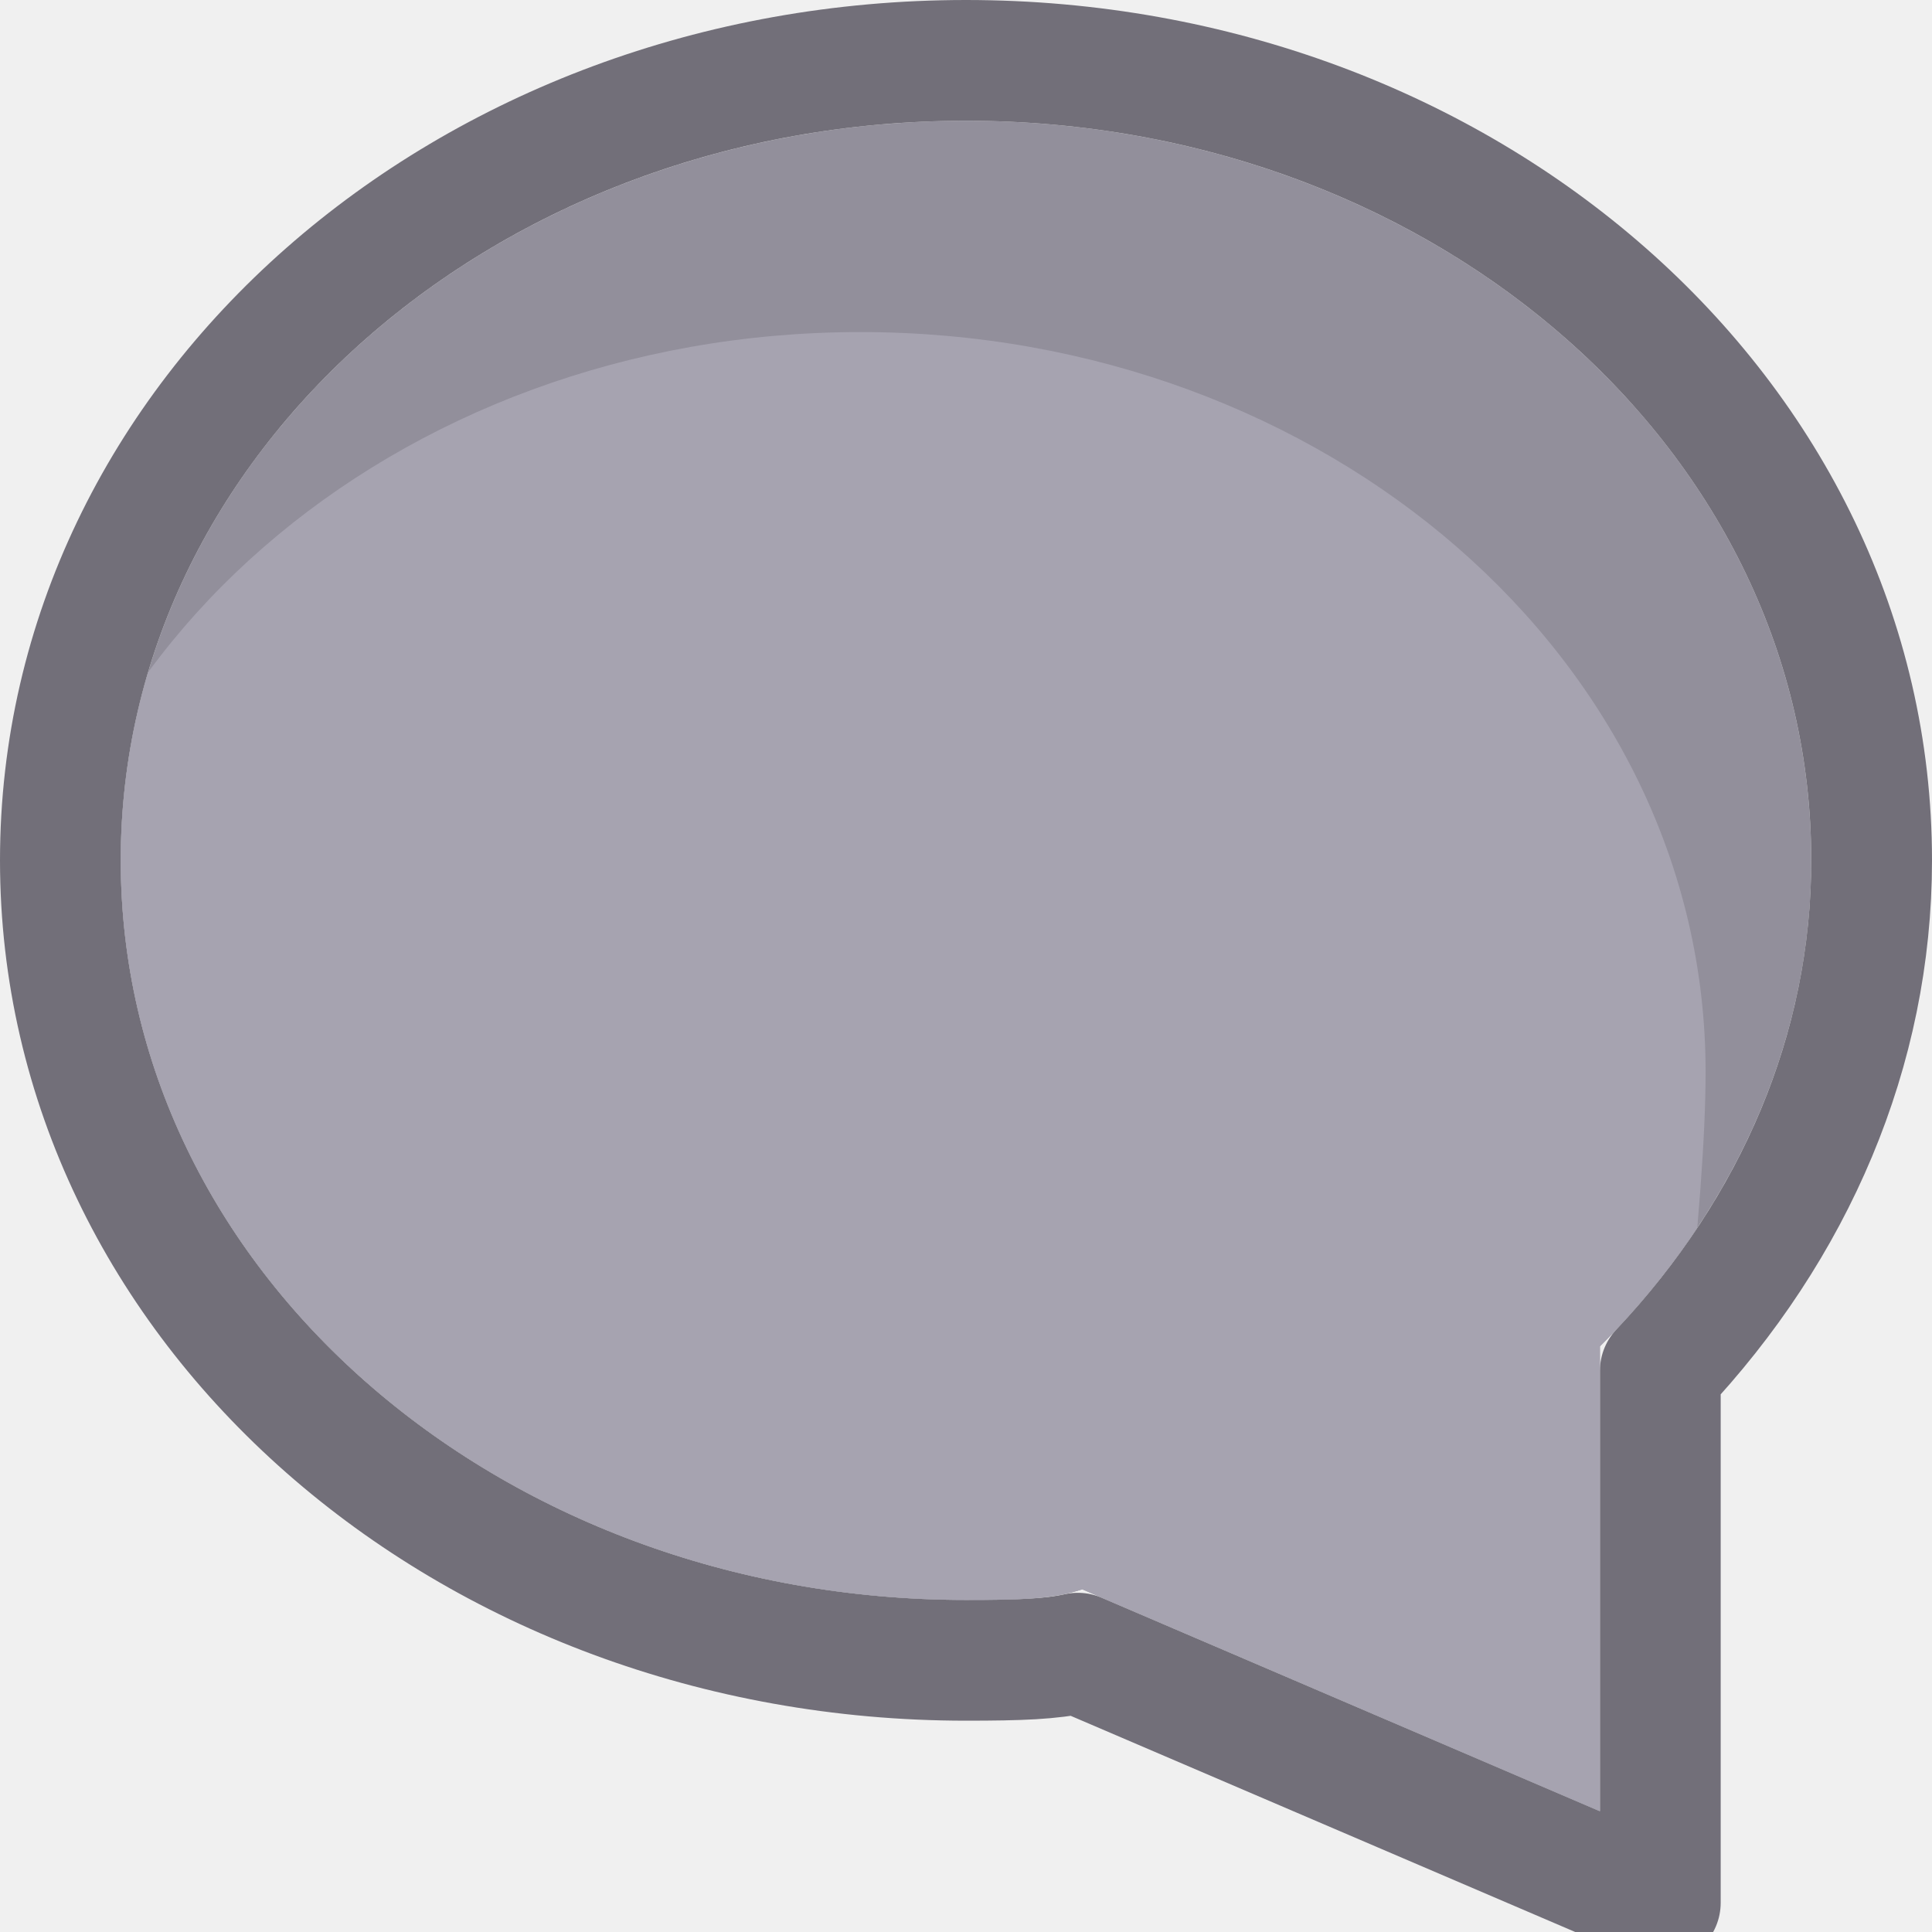
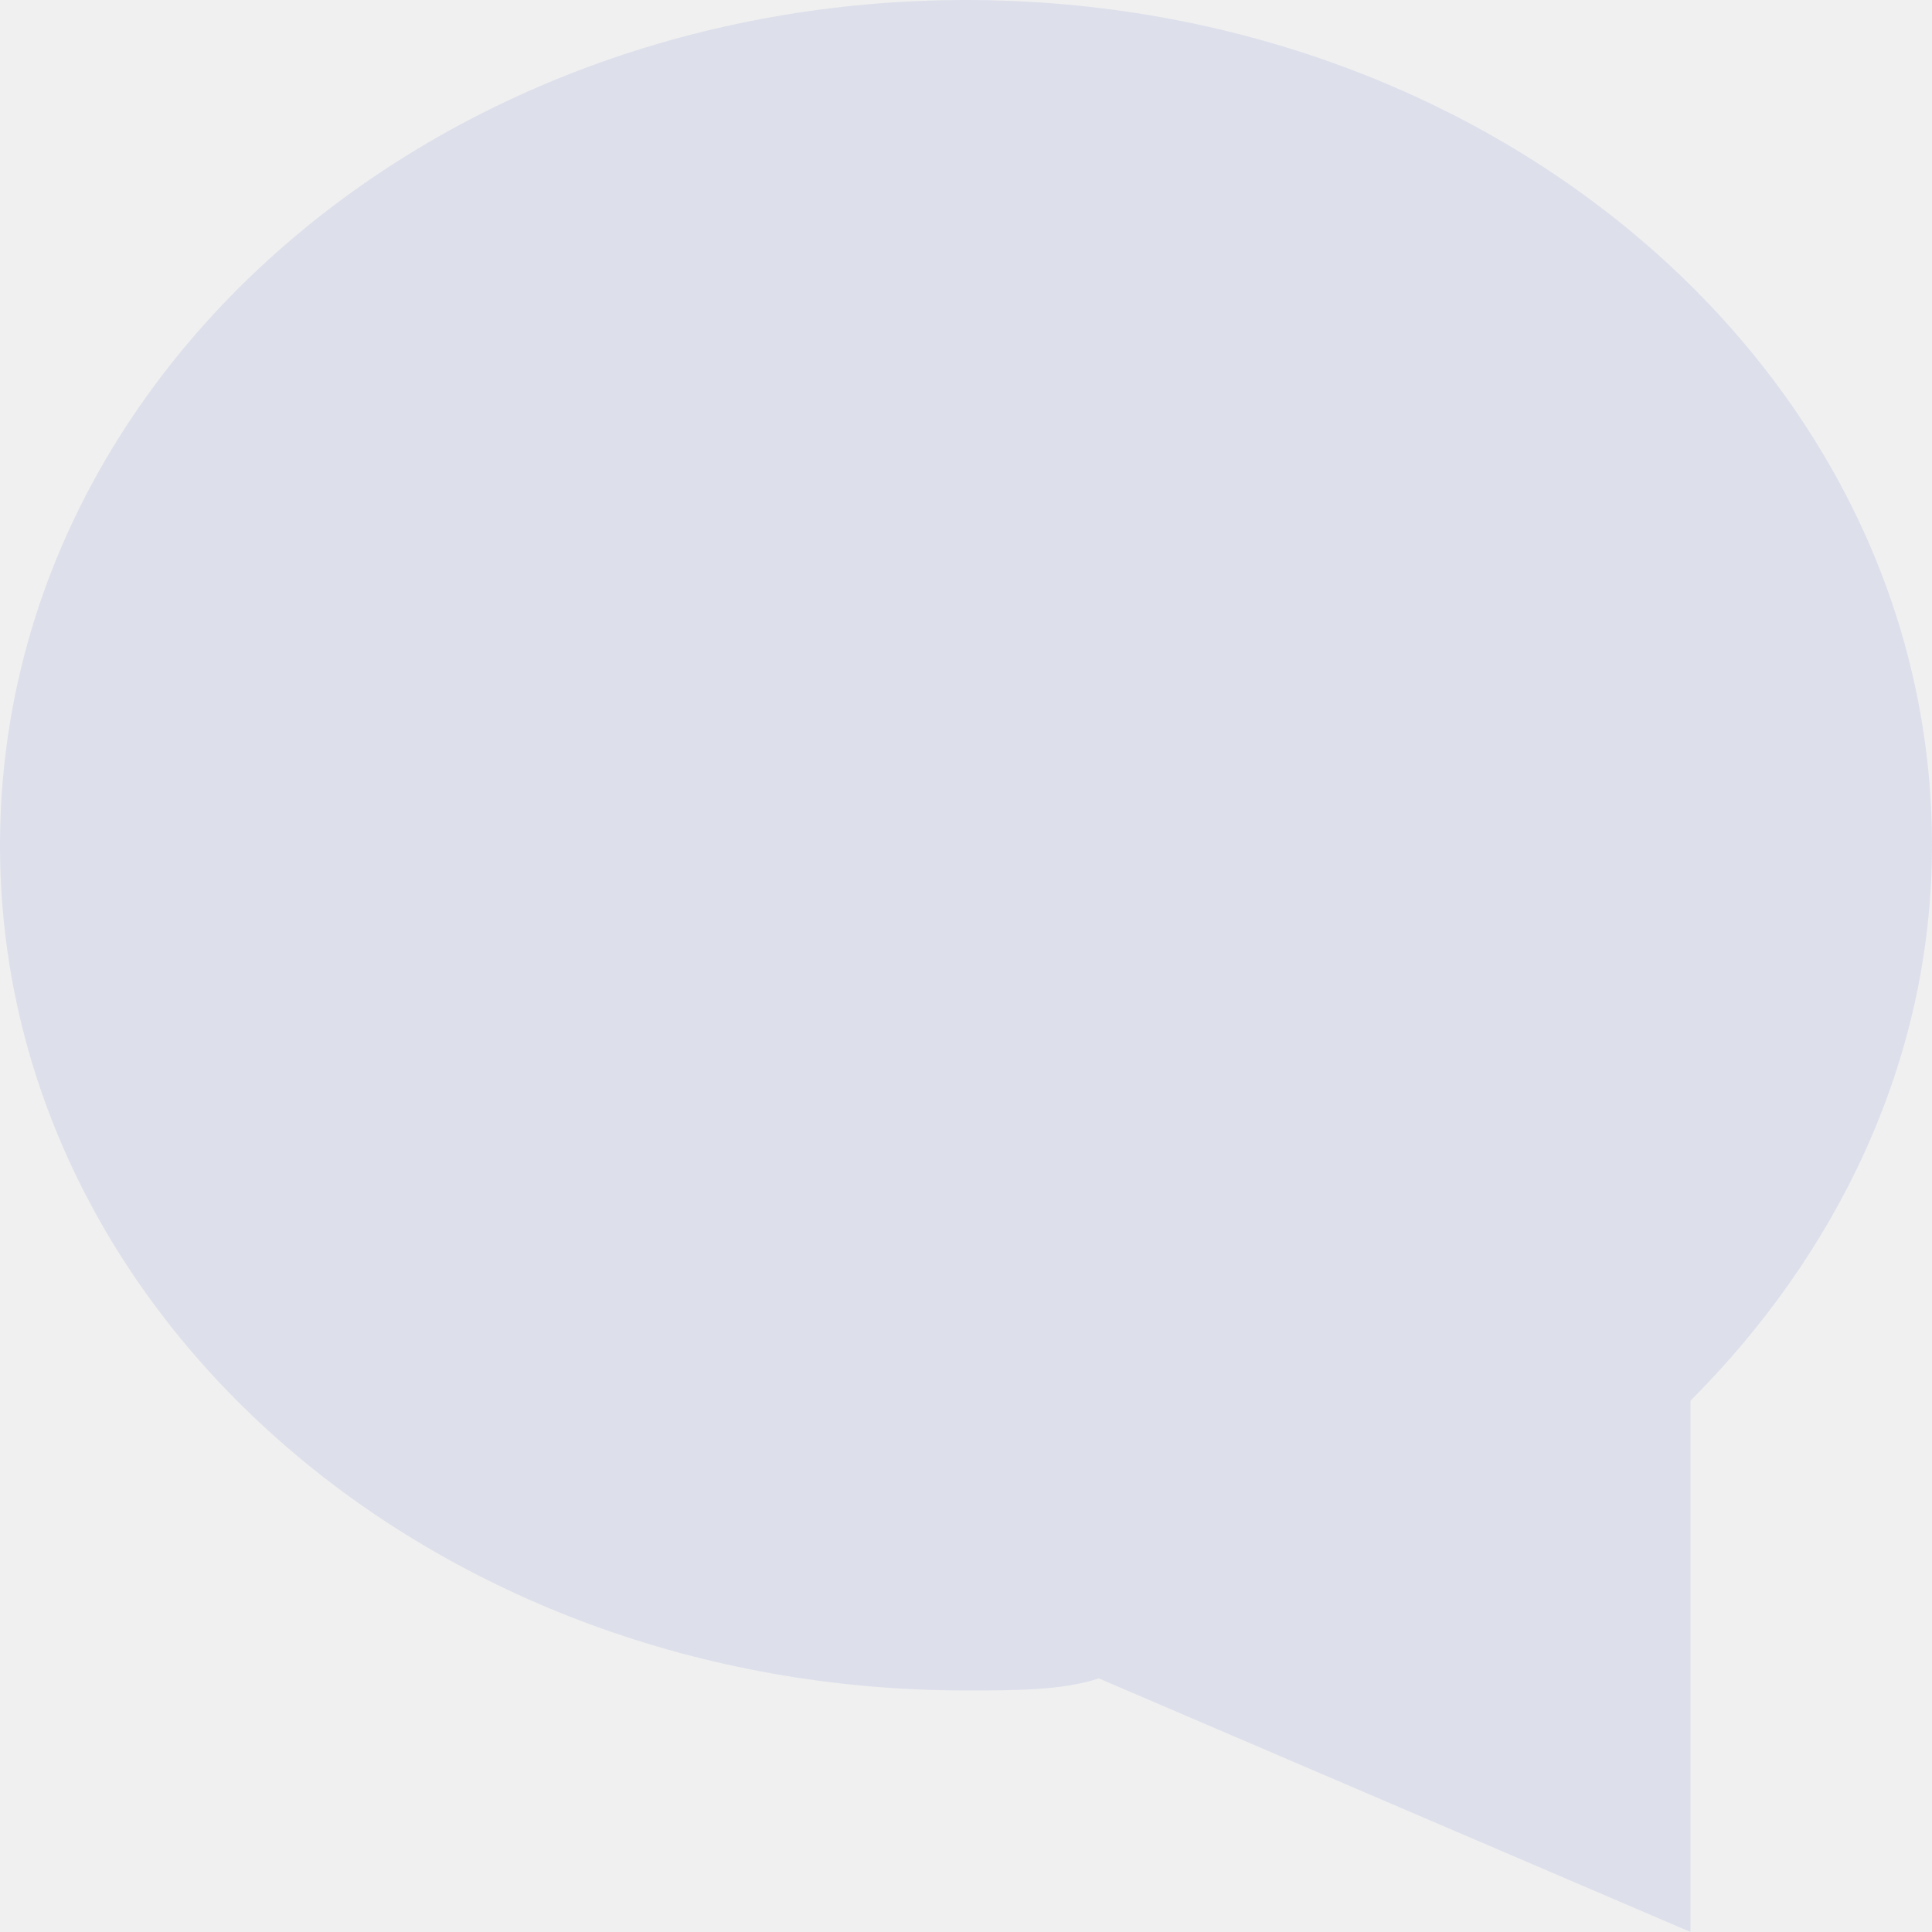
- <svg xmlns="http://www.w3.org/2000/svg" xmlns:xlink="http://www.w3.org/1999/xlink" width="16px" height="16px" viewBox="0 0 16 16" version="1.1">
-   <defs>
-     <path d="M7,0 C3.15,0 0,2.712 0,6.125 C0,9.537 3.15,12.25 7,12.25 C7.35,12.25 7.7,12.25 7.963,12.162 L12.25,14 L12.25,10.15 C13.3,9.1 14,7.7 14,6.125 C14,2.712 10.85,0 7,0 Z" id="path-1" />
-   </defs>
-   <g id="Feed" stroke="none" stroke-width="1" fill="none" fill-rule="evenodd" transform="translate(-660, -953)">
-     <g id="kom-copy-3" transform="translate(426, 950)">
-       <g id="chat-round-copy" transform="translate(235, 4)">
-         <g id="Shape">
-           <mask id="mask-2" fill="white">
-             <use xlink:href="#path-1" />
-           </mask>
-           <g id="Mask" stroke-linecap="round" stroke-linejoin="round" fill-rule="nonzero">
-             <use fill="#928F9B" fill-rule="evenodd" xlink:href="#path-1" />
-             <path stroke="#726F79" stroke-width="1" d="M12.75,10.353 L12.75,14.758 L7.926,12.691 C7.702,12.74 7.453,12.75 7,12.75 C2.871,12.75 -0.5,9.815 -0.5,6.125 C-0.5,2.435 2.871,-0.5 7,-0.5 C11.129,-0.5 14.5,2.435 14.5,6.125 C14.5,7.696 13.862,9.174 12.75,10.353 Z" />
-           </g>
-           <path d="M6.125,1.75 C2.275,1.75 -0.875,4.463 -0.875,7.875 C-0.875,11.287 2.275,14 6.125,14 C6.475,14 6.825,14 7.088,13.912 L12.436,14 C12.895,10.967 13.125,8.925 13.125,7.875 C13.125,4.463 9.975,1.75 6.125,1.75 Z" fill="#A6A3B0" fill-rule="nonzero" mask="url(#mask-2)" />
-         </g>
-       </g>
+ <svg xmlns="http://www.w3.org/2000/svg" width="16px" height="16px" viewBox="0 0 16 16" version="1.1">
+   <defs />
+   <g id="Page-1" stroke="none" stroke-width="1" fill="none" fill-rule="evenodd">
+     <g id="chat-round" fill="#DDE0EB" fill-rule="nonzero">
+       <path d="M8,0 C3.6,0 0,3.1 0,7 C0,10.9 3.6,14 8,14 C8.4,14 8.8,14 9.1,13.9 L14,16 L14,11.6 C15.2,10.4 16,8.8 16,7 C16,3.1 12.4,0 8,0 Z" id="Shape" />
    </g>
  </g>
</svg>
